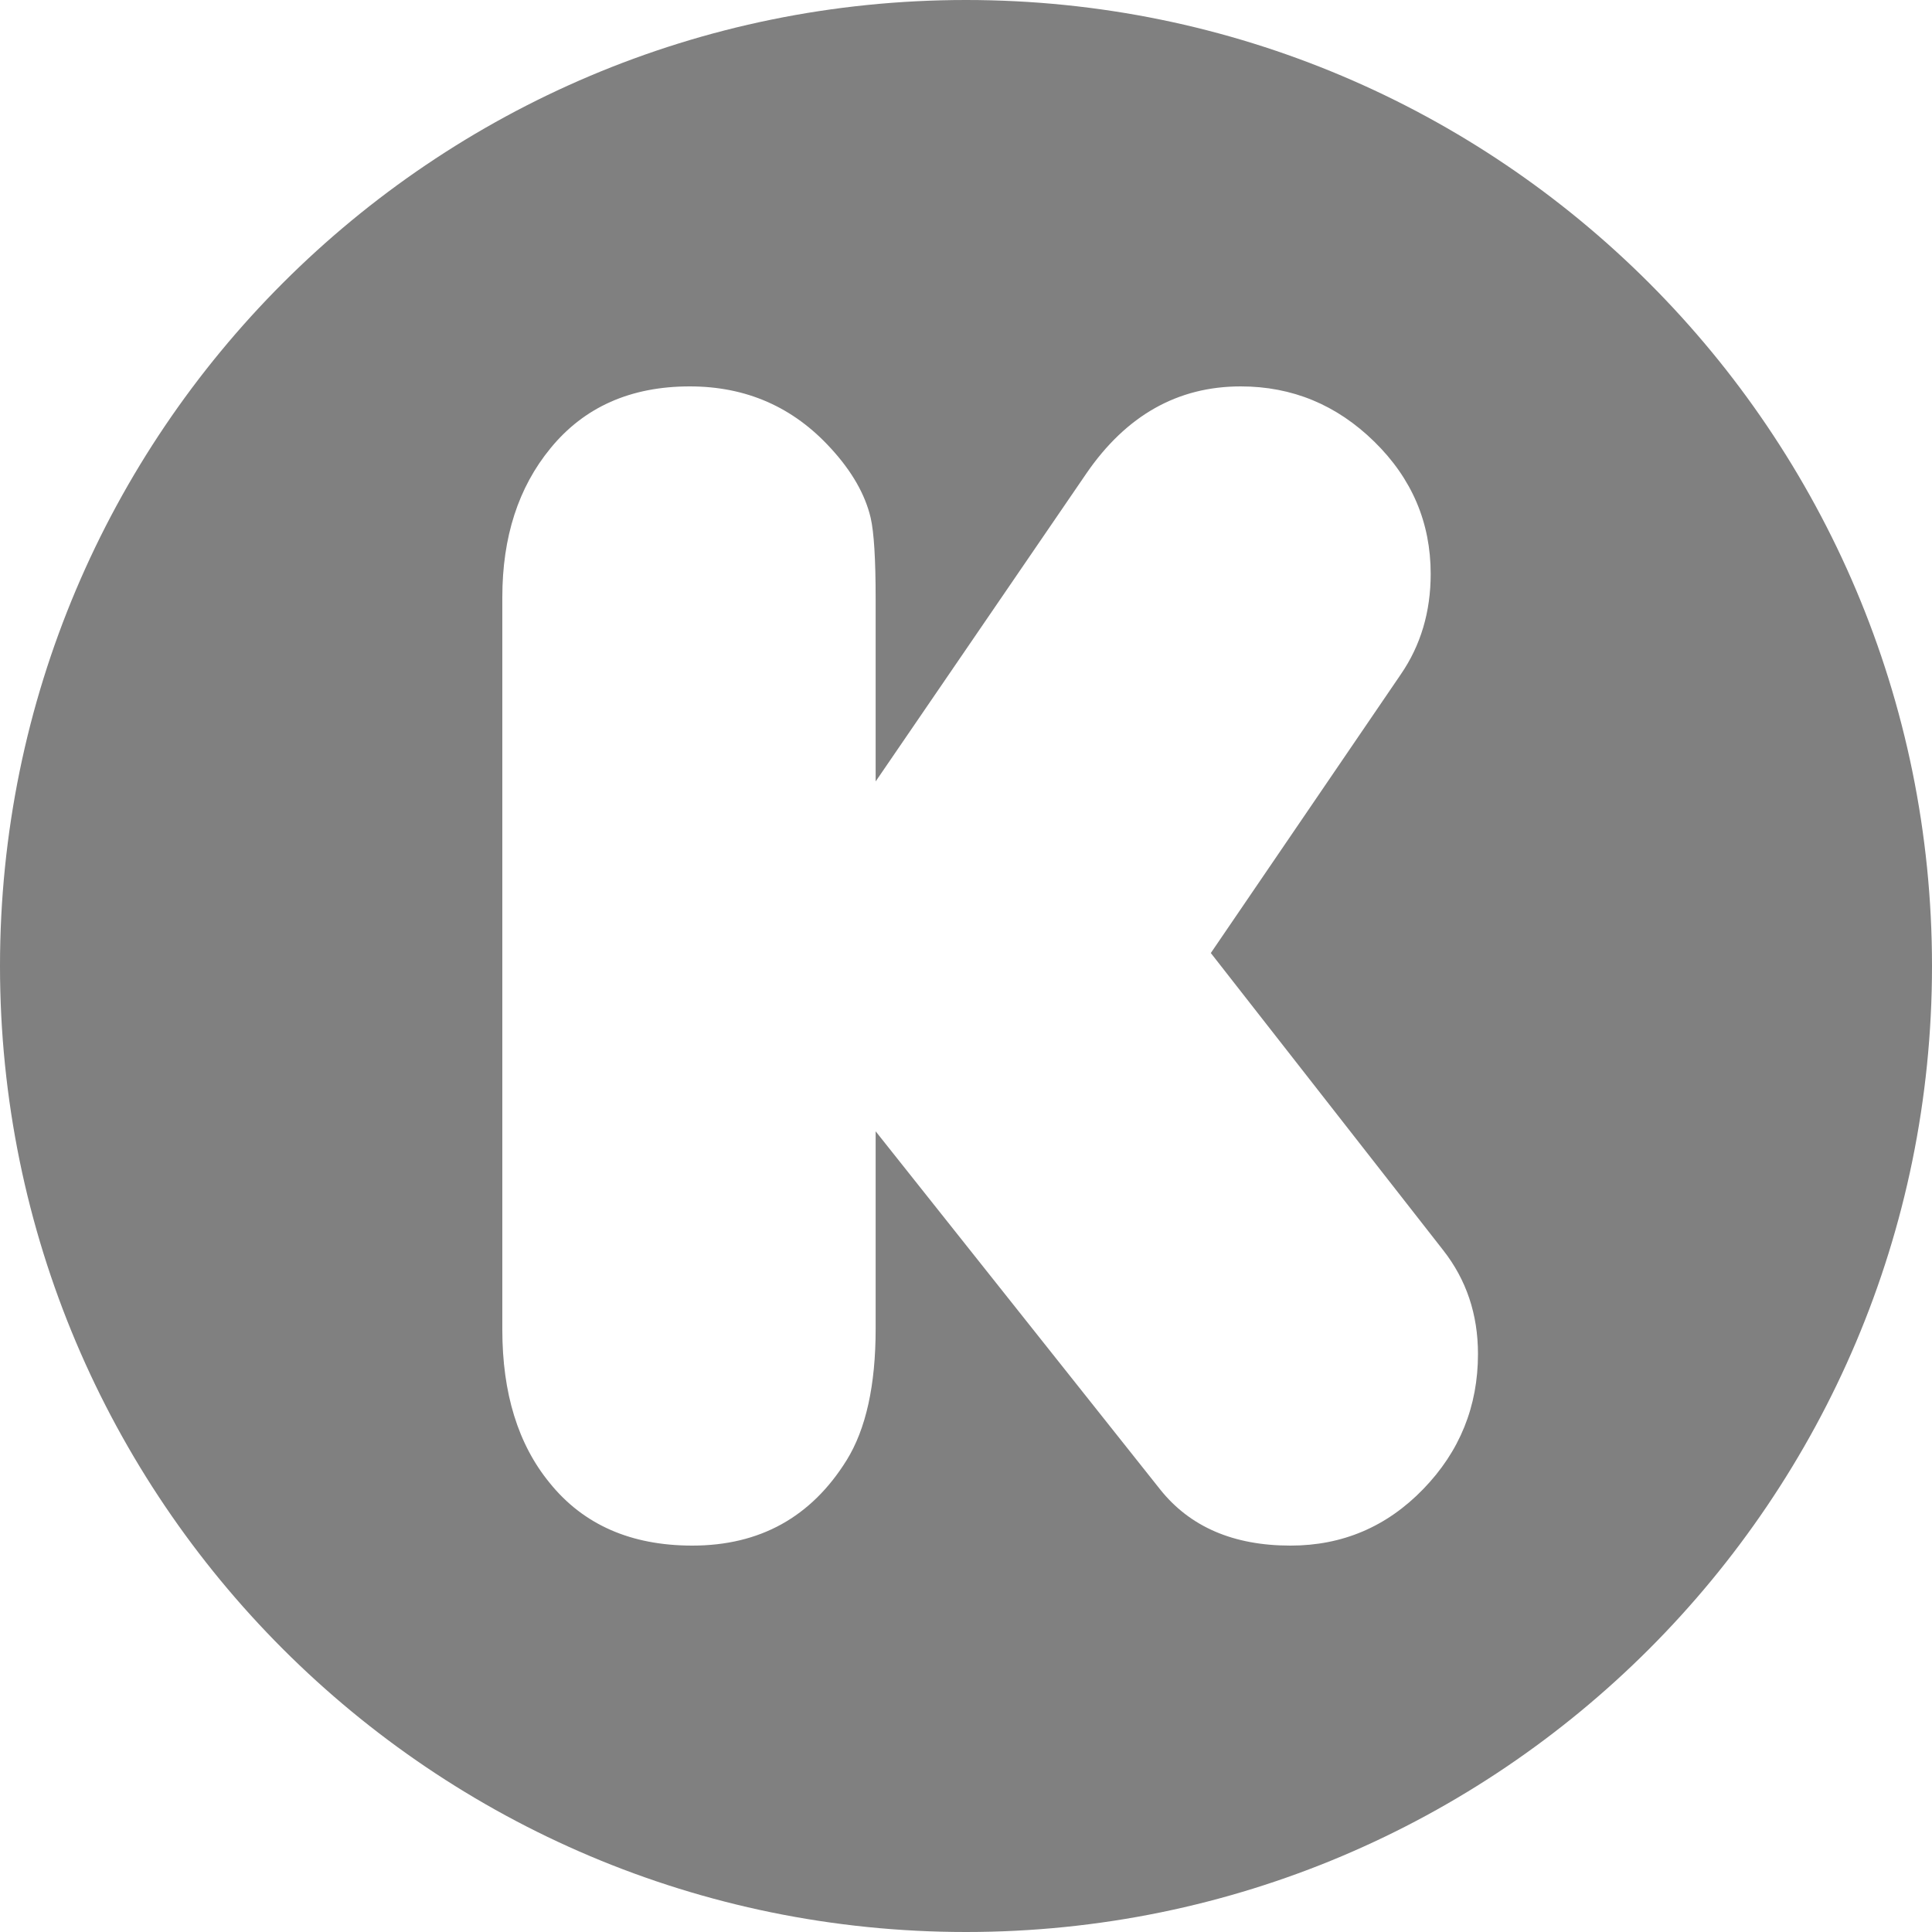
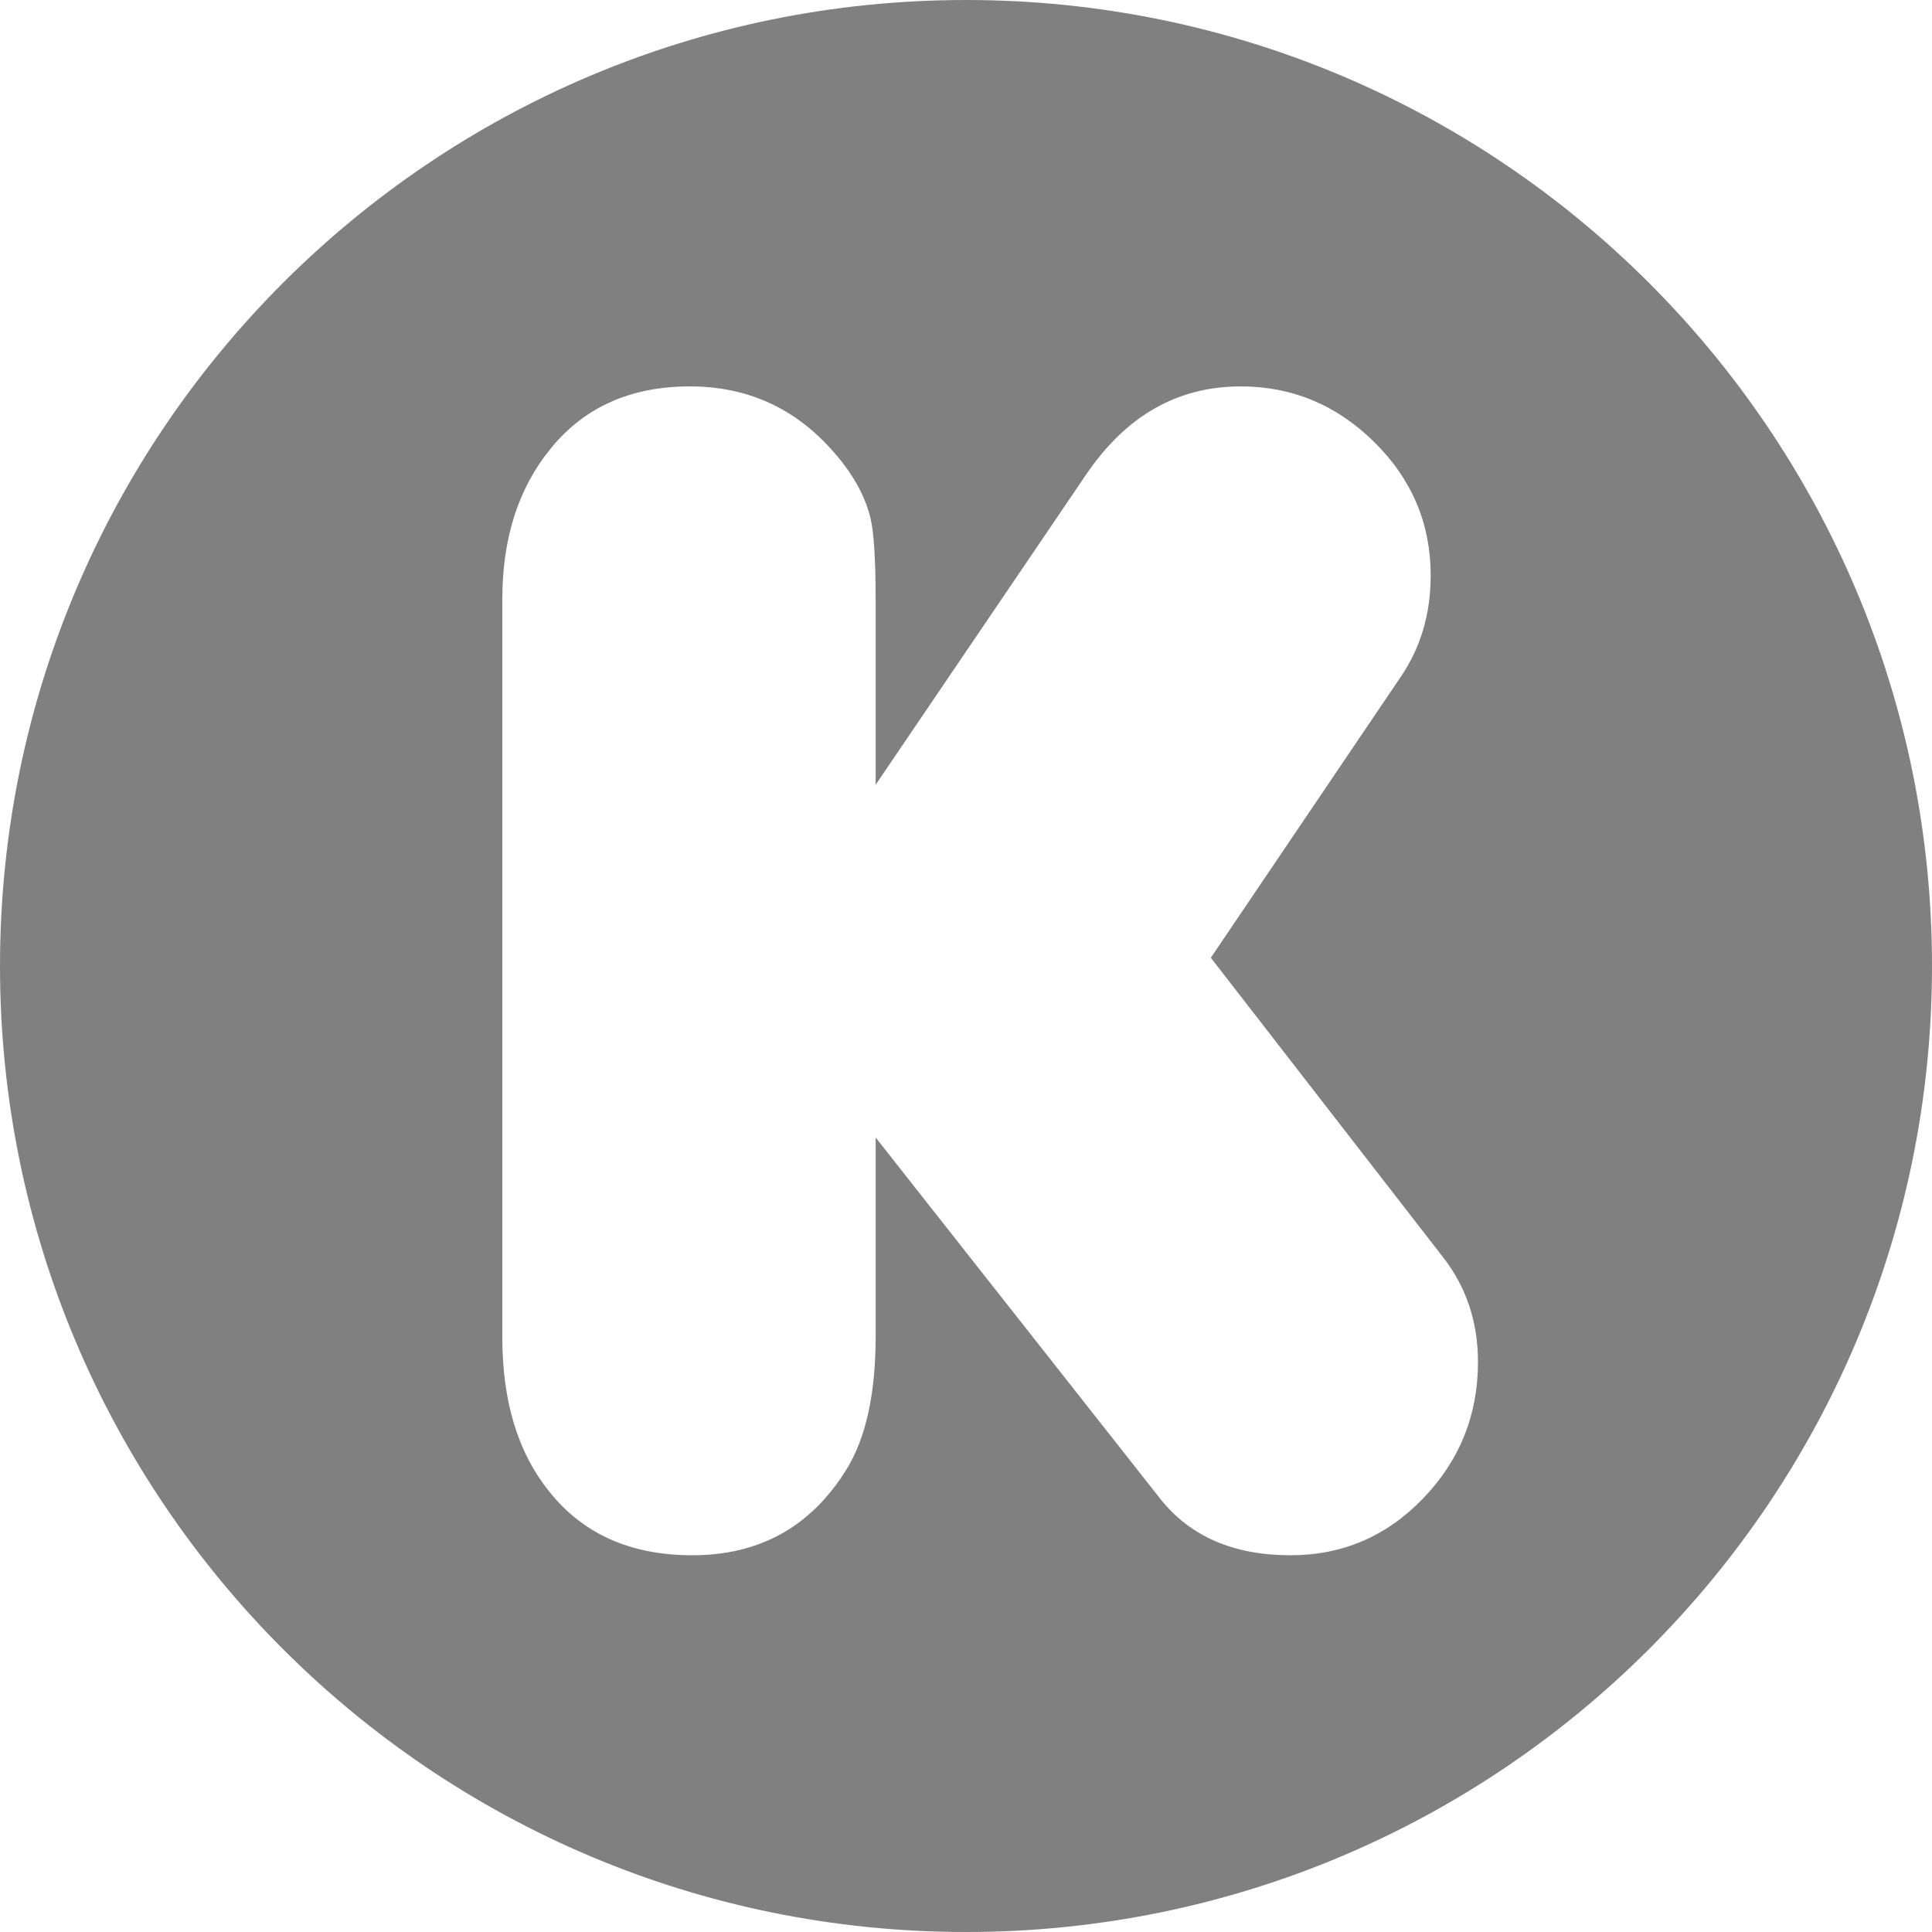
<svg xmlns="http://www.w3.org/2000/svg" width="200px" height="200px" viewBox="0 0 200 200" version="1.1">
  <description>Created with Sketch (http://www.bohemiancoding.com/sketch)</description>
  <defs />
  <g id="Page-1" stroke="none" stroke-width="1" fill="none" fill-rule="evenodd">
-     <path d="M100,0 C44.772,3.03201907e-14 0,44.772 0,100 C0,155.228 44.772,200 100,200 C155.228,200 200,155.228 200,100 C200,44.772 155.228,-3.41060513e-14 100,0 Z M90.647,80.895 L112.462,49.011 C116.586,43.004 121.911,40 128.438,40 C133.763,40 138.37,41.905 142.265,45.718 C146.158,49.53 148.104,54.093 148.104,59.407 C148.104,63.335 147.075,66.802 145.013,69.805 L125.344,98.657 L149.394,129.416 C151.798,132.478 153,136.06 153,140.16 C153,145.59 151.112,150.253 147.332,154.152 C143.553,158.052 138.97,160 133.59,160 C127.692,160 123.199,158.067 120.105,154.195 L90.647,117.113 L90.647,137.561 C90.647,143.396 89.646,147.929 87.641,151.164 C83.977,157.054 78.652,160 71.668,160 C65.312,160 60.386,157.834 56.895,153.502 C53.631,149.517 52,144.23 52,137.647 L52,61.834 C52,55.595 53.658,50.456 56.981,46.411 C60.473,42.137 65.282,40 71.408,40 C77.249,40 82.115,42.137 86.009,46.411 C88.185,48.779 89.559,51.177 90.131,53.603 C90.475,55.106 90.647,57.906 90.647,62.007 L90.647,80.895 Z" id="Kickstarter" fill="#808080" />
+     <path d="M100,0 C44.772,3.03201907e-14 0,44.772 0,100 C0,155.228 44.772,200 100,200 C155.228,200 200,155.228 200,100 C200,44.772 155.228,-3.41060513e-14 100,0 Z M90.647,81.236 L112.462,49.086 C116.586,43.029 121.911,40 128.438,40 C133.763,40 138.37,41.921 142.265,45.765 C146.158,49.61 148.104,54.211 148.104,59.569 C148.104,63.53 147.075,67.025 145.013,70.054 L125.344,99.146 L149.394,130.161 C151.798,133.248 153,136.86 153,140.995 C153,146.47 151.112,151.172 147.332,155.103 C143.553,159.036 138.97,161 133.59,161 C127.692,161 123.199,159.051 120.105,155.147 L90.647,117.755 L90.647,138.374 C90.647,144.258 89.646,148.829 87.641,152.091 C83.977,158.03 78.652,161 71.668,161 C65.312,161 60.386,158.816 56.895,154.448 C53.631,150.429 52,145.099 52,138.461 L52,62.016 C52,55.725 53.658,50.543 56.981,46.464 C60.473,42.155 65.282,40 71.408,40 C77.249,40 82.115,42.155 86.009,46.464 C88.185,48.852 89.559,51.27 90.131,53.716 C90.475,55.232 90.647,58.055 90.647,62.191 L90.647,81.236 Z" id="Kickstarter" fill="#808080" />
  </g>
</svg>
